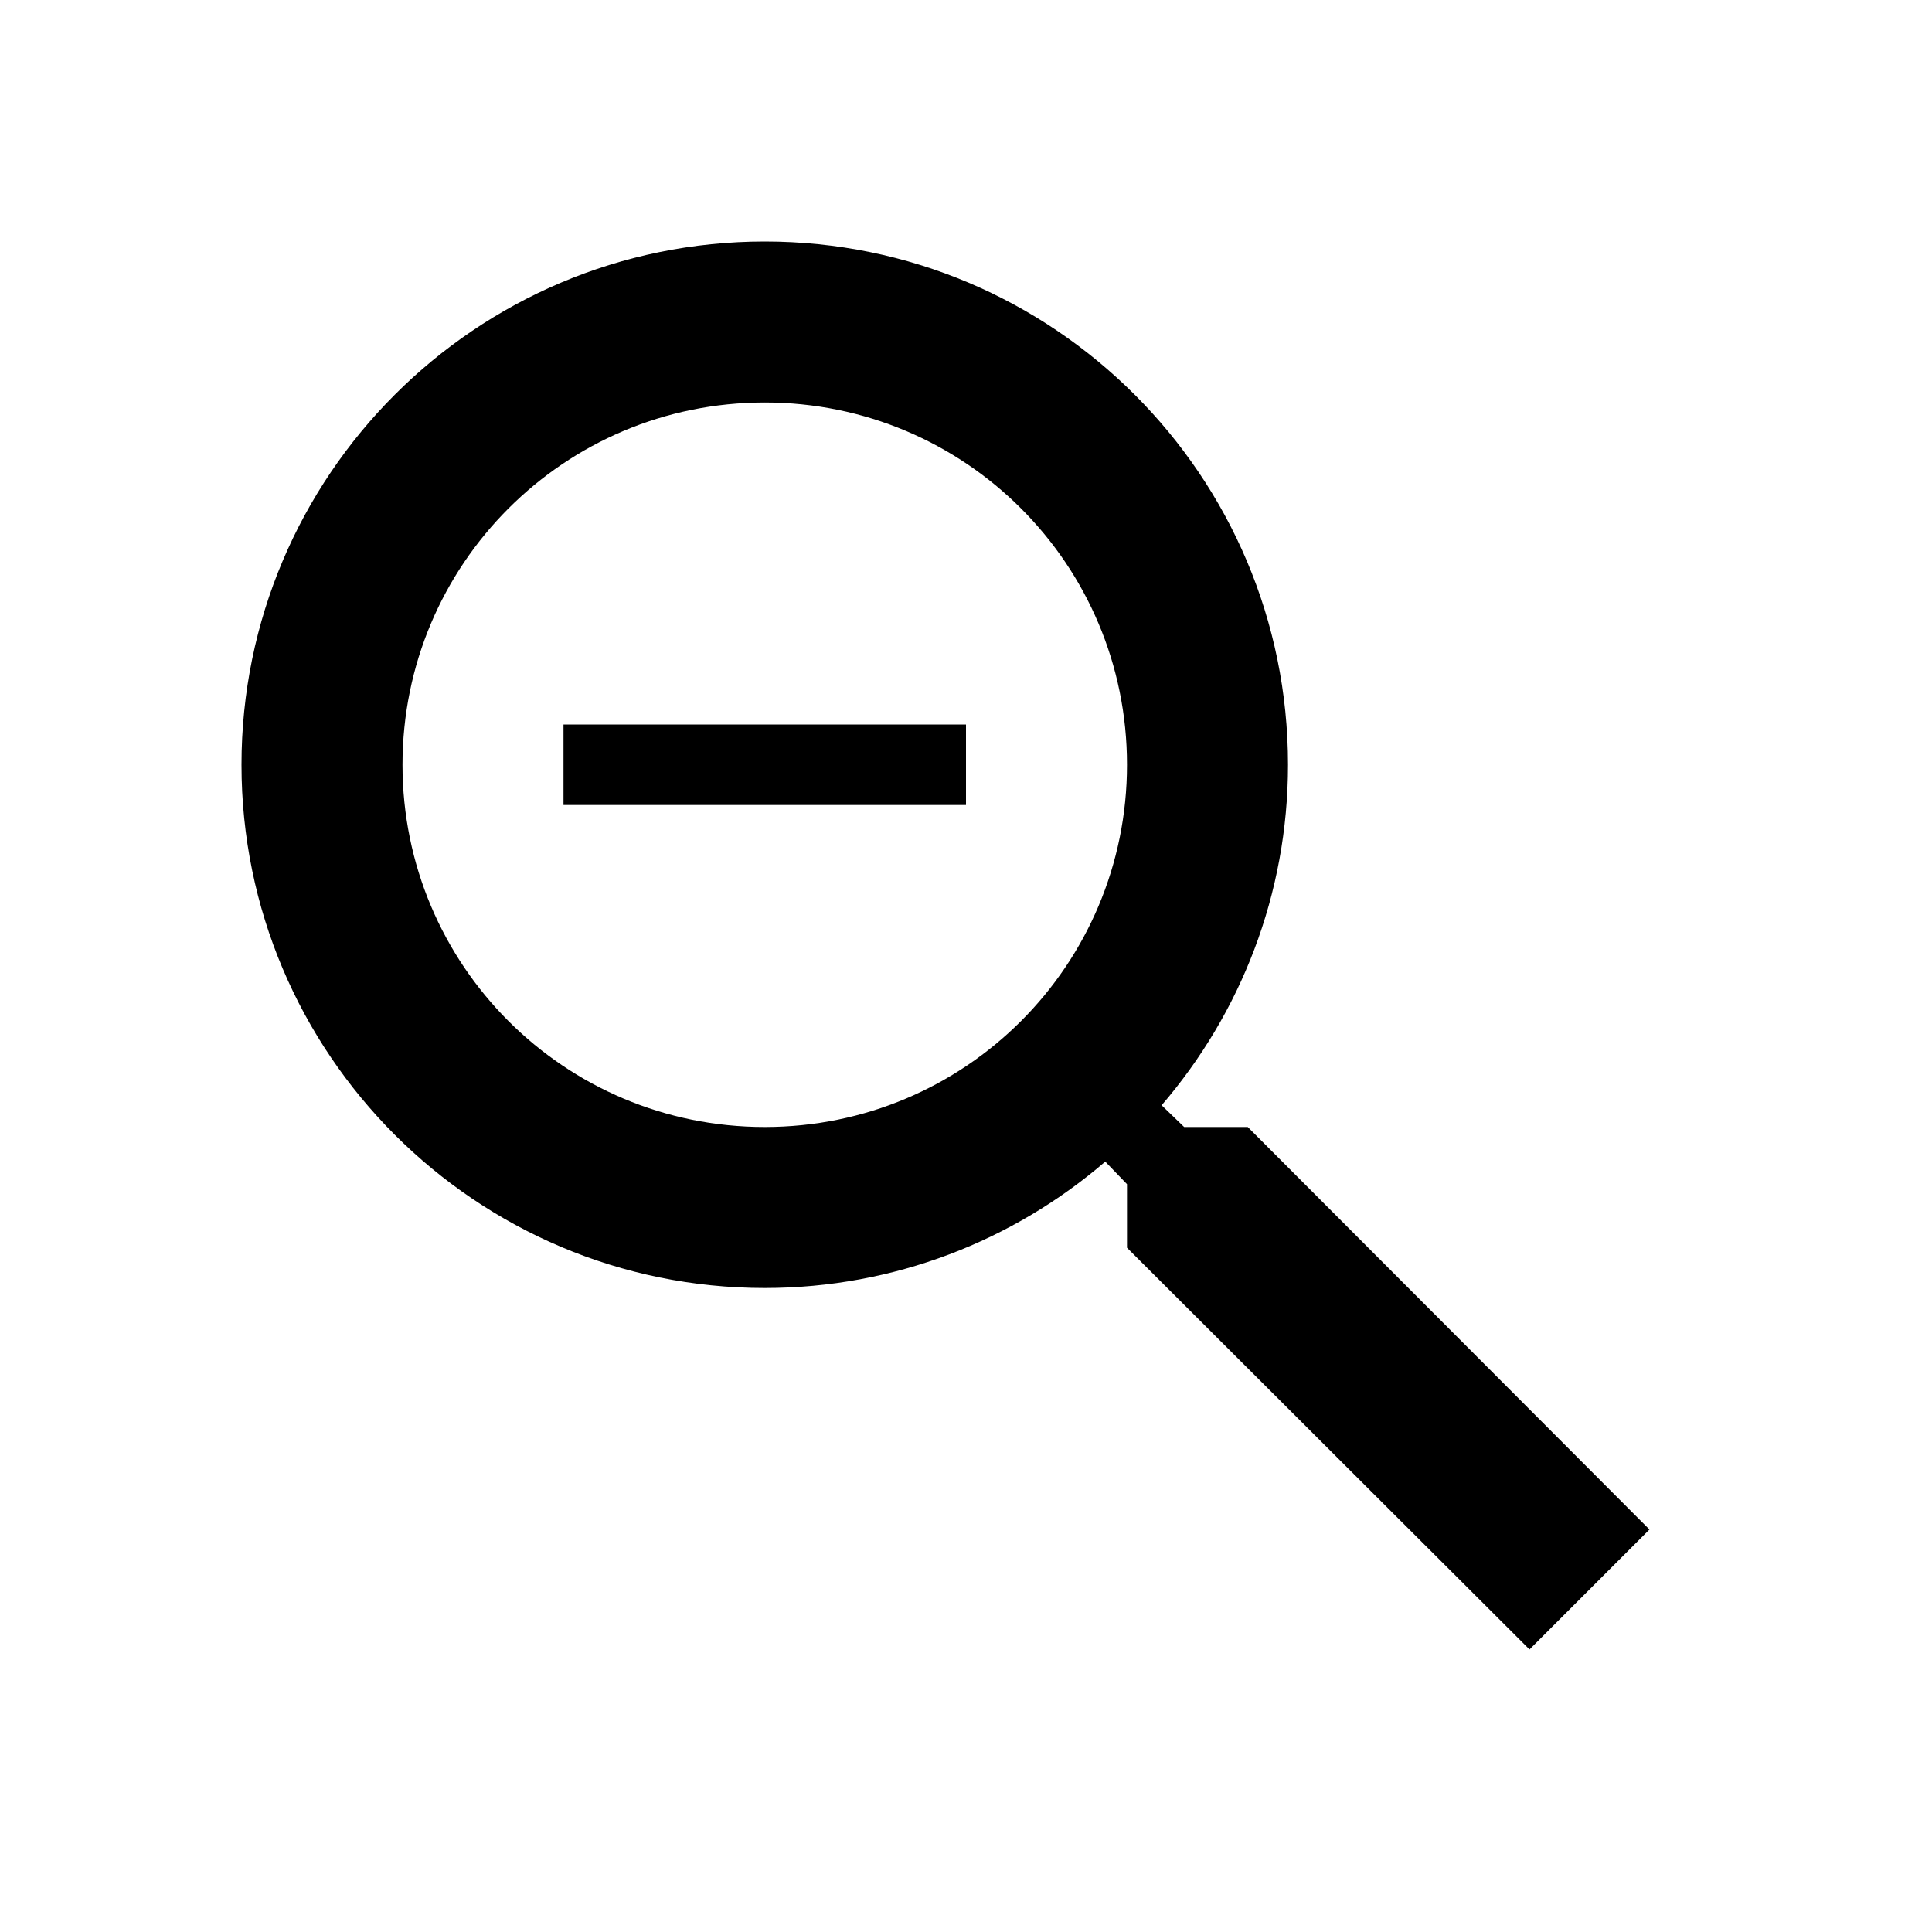
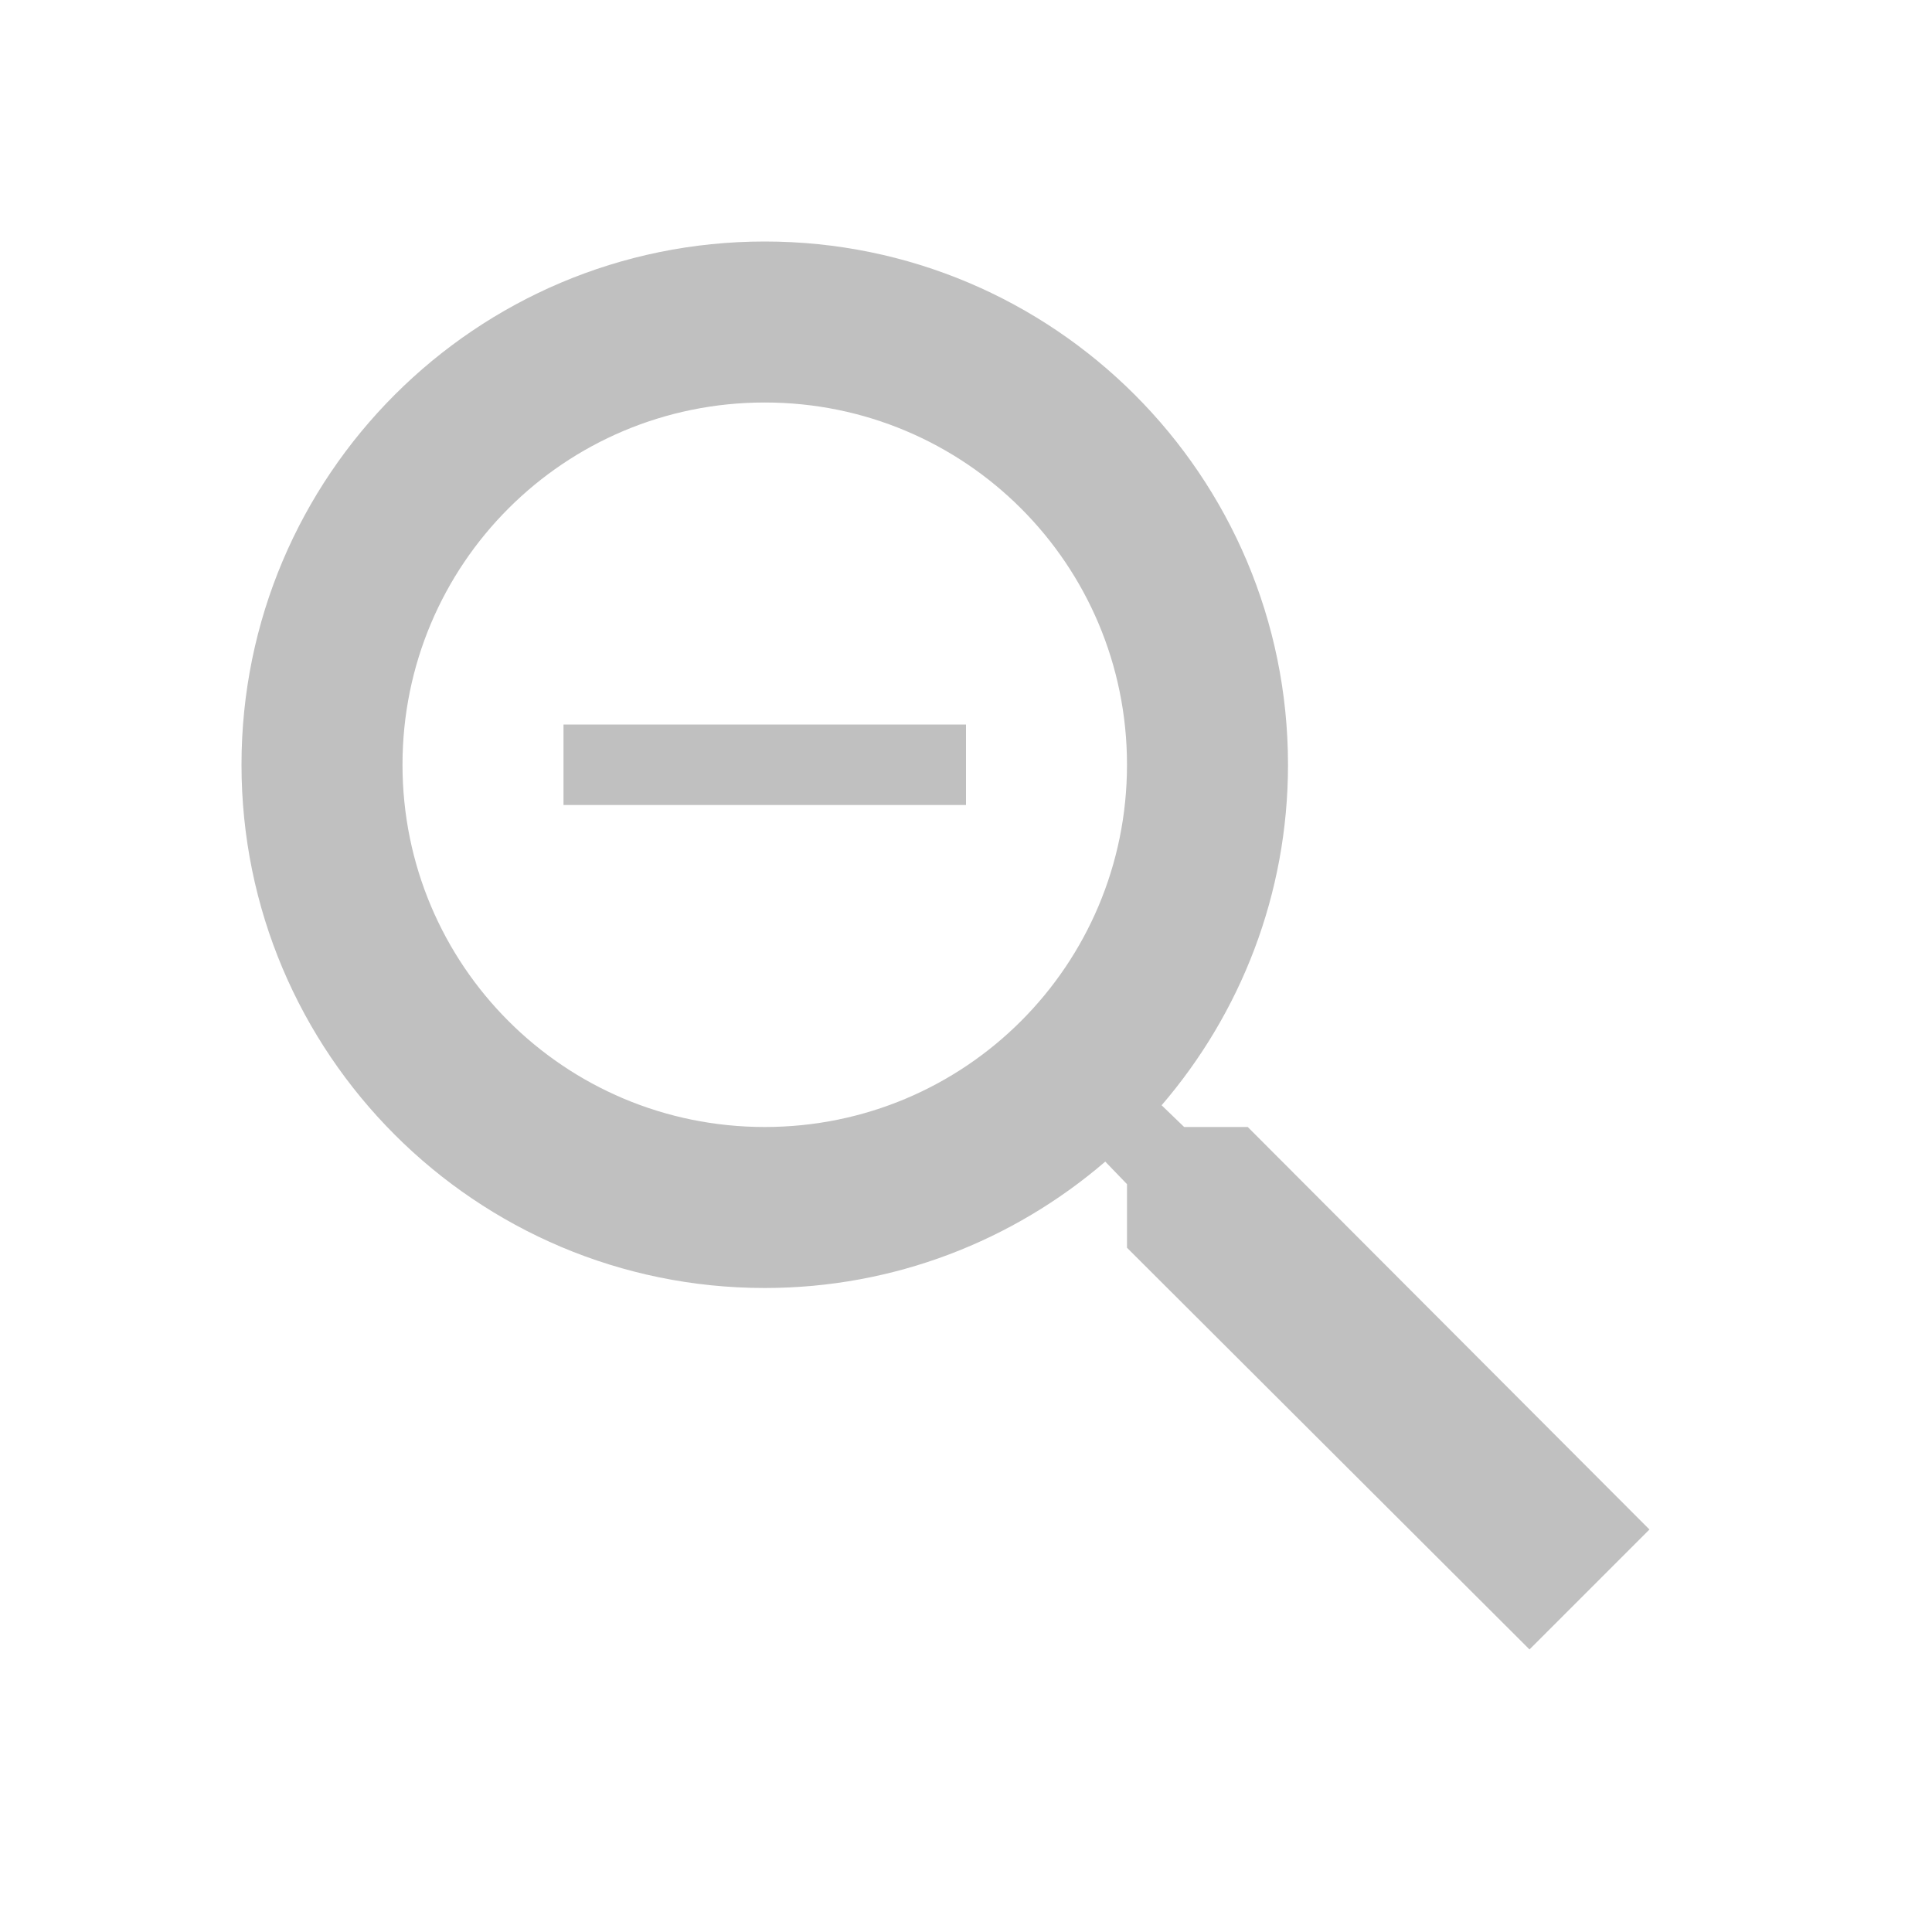
<svg xmlns="http://www.w3.org/2000/svg" width="24" height="24" viewBox="0 0 24 24">
  <path fill="none" d="M0 0h24v24H0V0z" />
-   <path d="M15.5 14h-.79l-.28-.27C15.41 12.59 16 11.11 16 9.5 16 5.91 13.09 3 9.5 3S3 5.91 3 9.5 5.91 16 9.5 16c1.61 0 3.09-.59 4.23-1.57l.27.28v.79l5 4.99L20.49 19l-4.99-5zm-6 0C7.01 14 5 11.99 5 9.5S7.01 5 9.5 5 14 7.01 14 9.5 11.99 14 9.5 14zM7 9h5v1H7z" />
+   <path fill="#c0c0c0" d="M15.5 14h-.79l-.28-.27C15.41 12.59 16 11.11 16 9.5 16 5.91 13.09 3 9.5 3S3 5.91 3 9.5 5.91 16 9.5 16c1.61 0 3.09-.59 4.23-1.57l.27.28v.79l5 4.99L20.49 19l-4.99-5zm-6 0C7.01 14 5 11.99 5 9.5S7.01 5 9.5 5 14 7.01 14 9.5 11.99 14 9.5 14zM7 9h5v1H7z" />
</svg>
